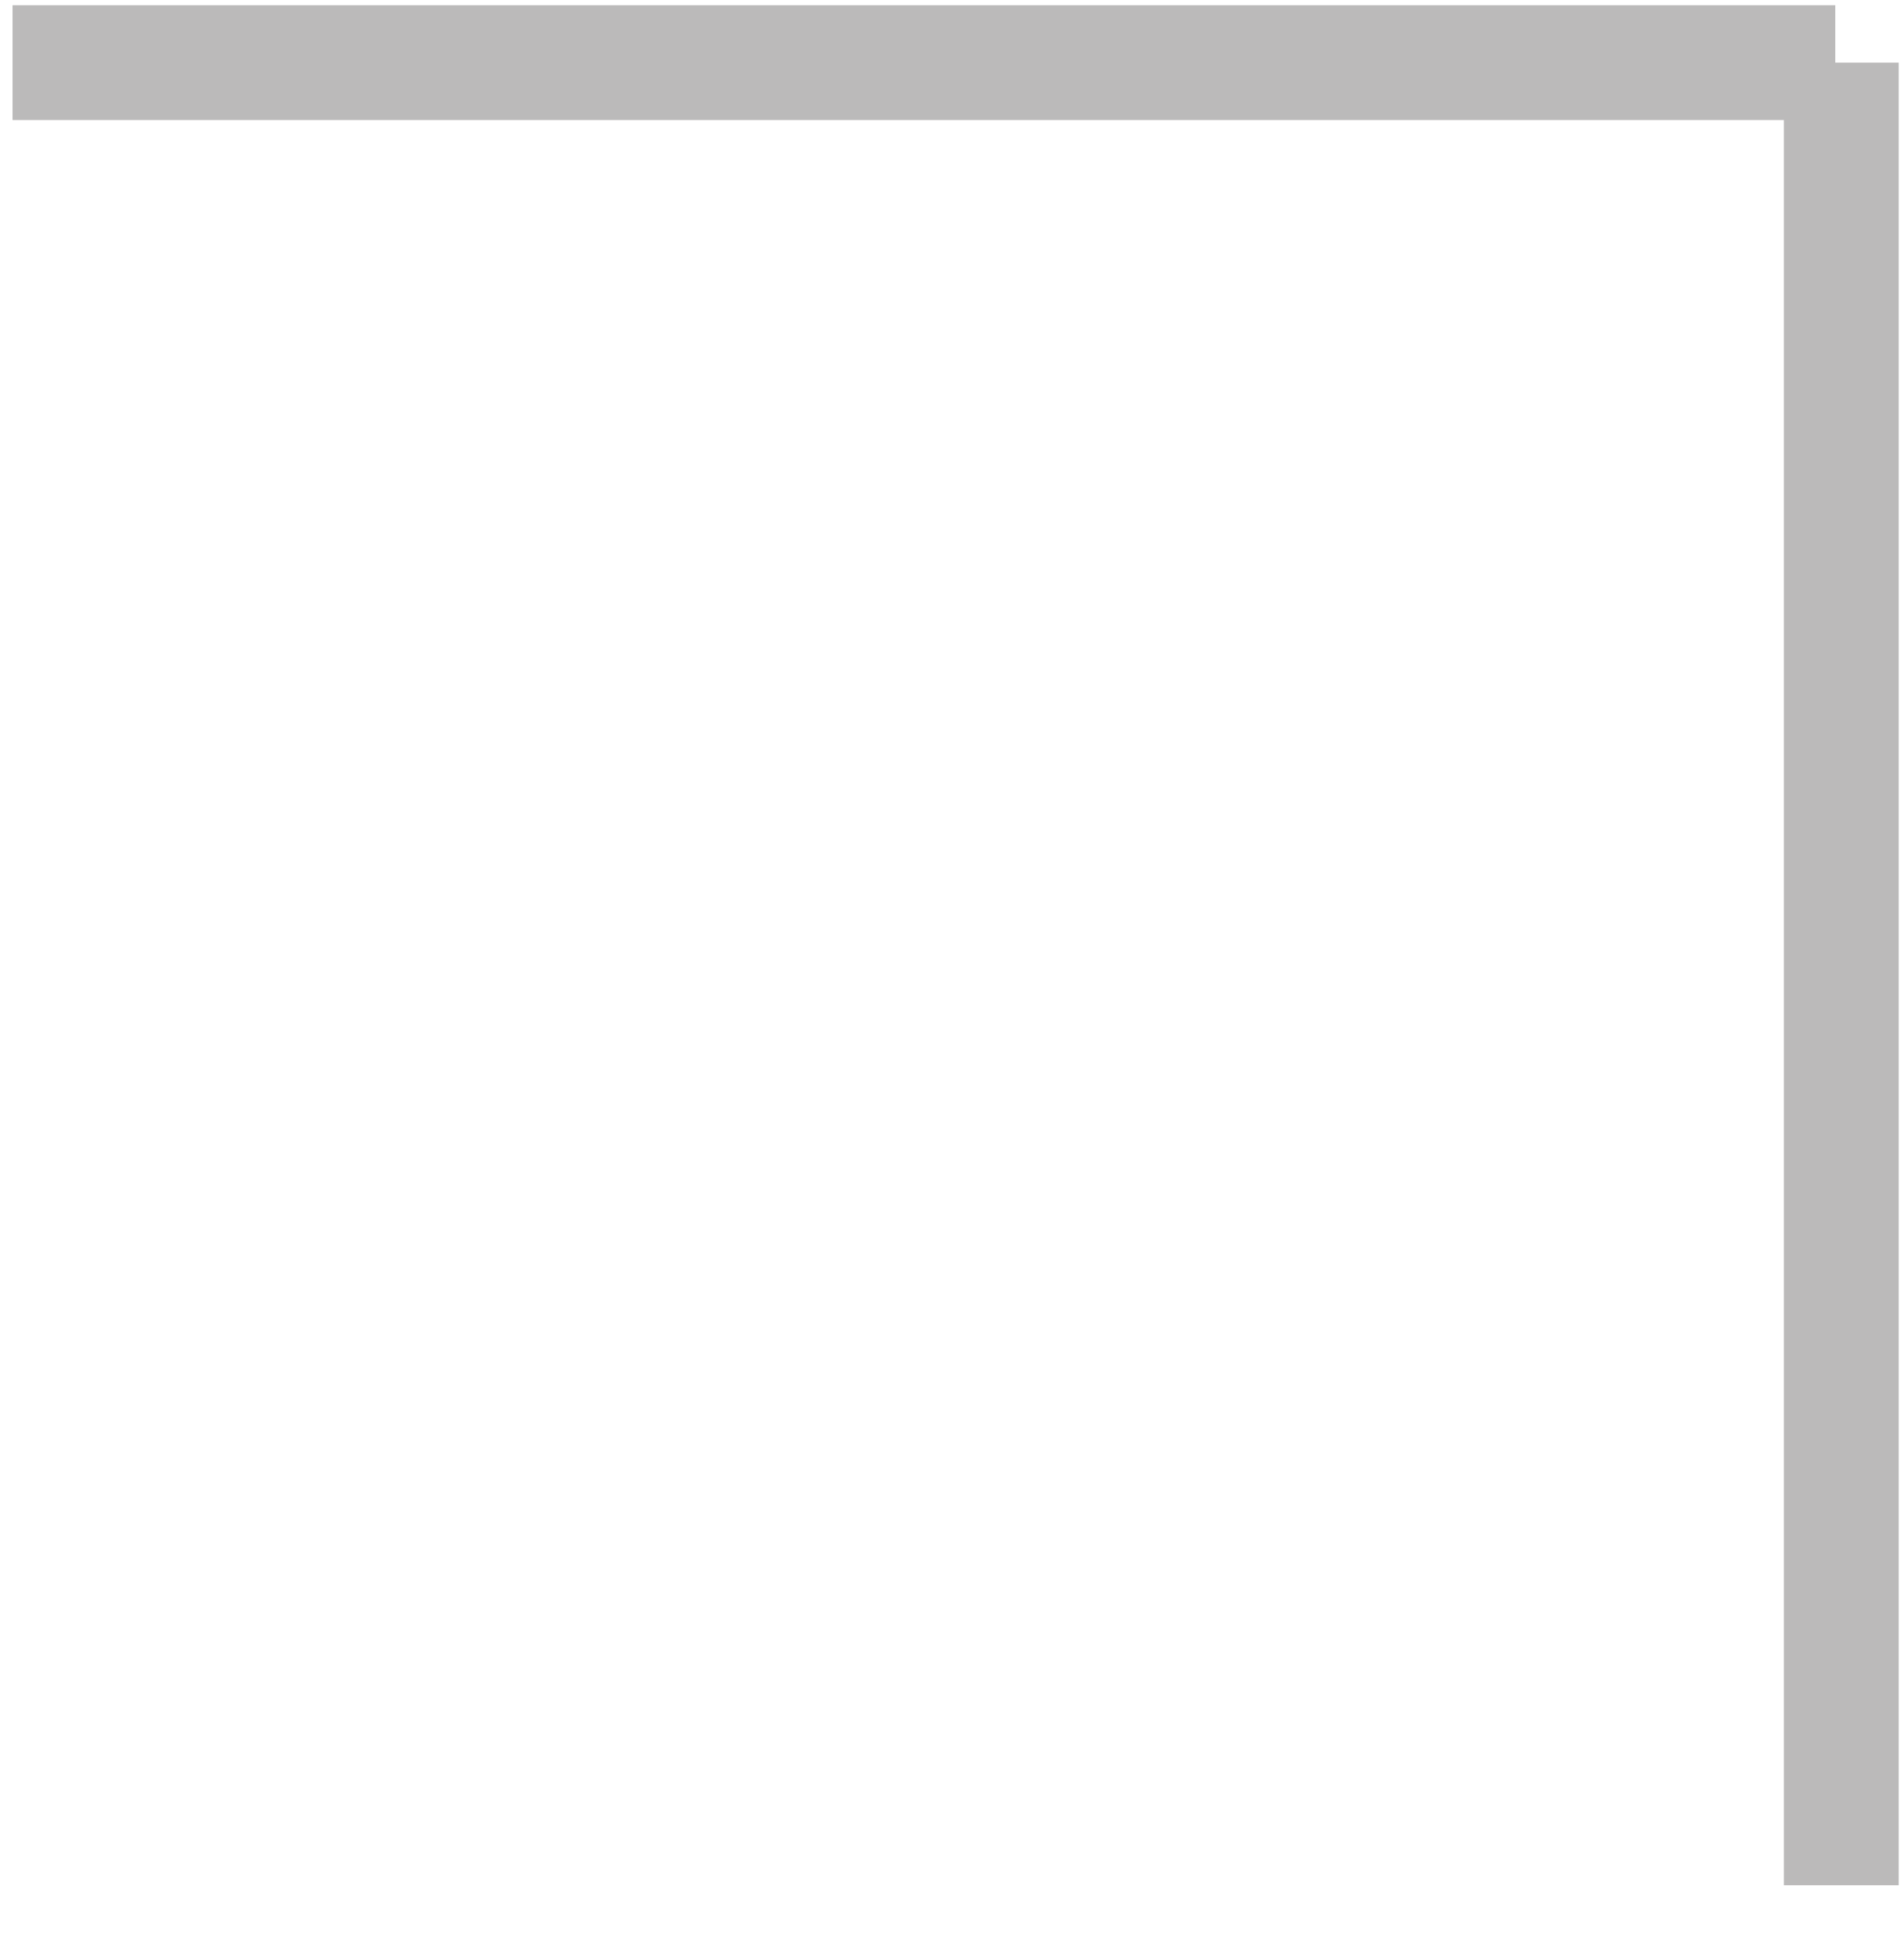
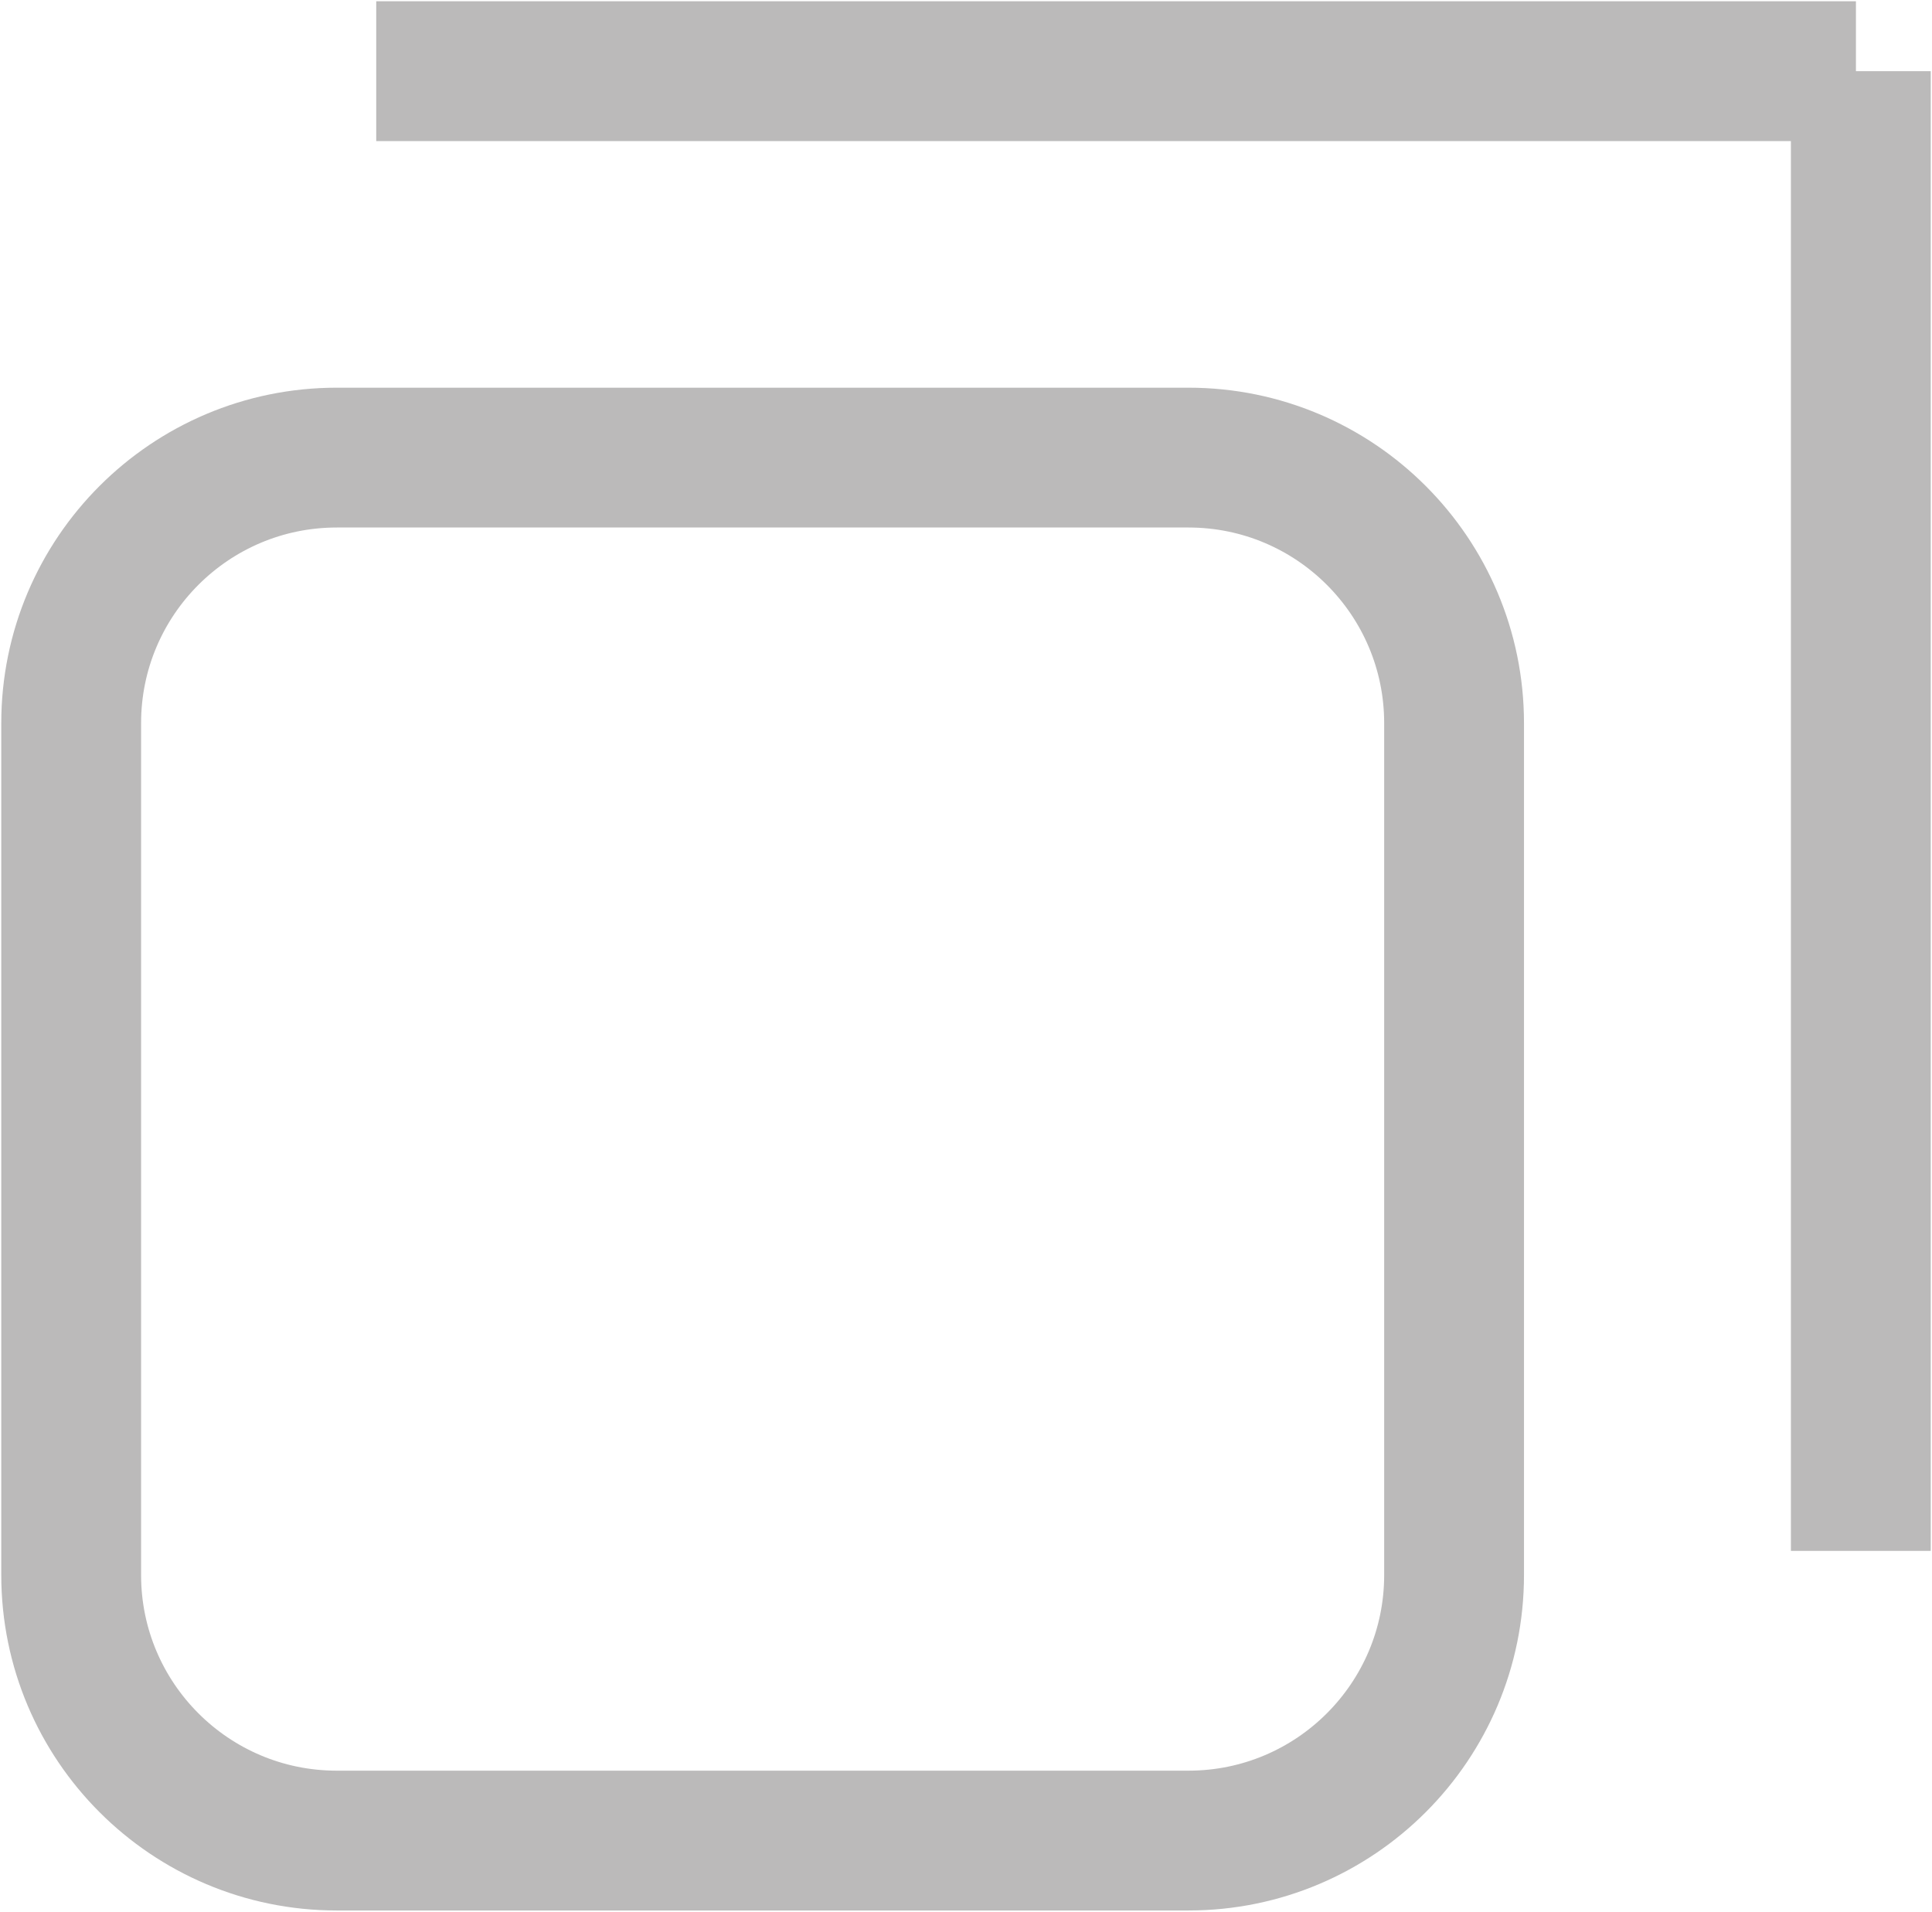
- <svg xmlns="http://www.w3.org/2000/svg" width="76" height="78" xml:space="preserve" overflow="hidden">
-   <g transform="translate(-1766 -631)">
-     <path d="M1766.5 633.5 1839.26 633.5" stroke="#BBBABA" stroke-width="4.583" stroke-miterlimit="8" fill="none" fill-rule="evenodd" />
-     <path d="M1839.5 633.5 1839.5 706.256" stroke="#BBBABA" stroke-width="4.583" stroke-miterlimit="8" fill="none" fill-rule="evenodd" />
+ <svg xmlns="http://www.w3.org/2000/svg" width="95" height="94" xml:space="preserve" overflow="hidden">
+   <g transform="translate(-1745 -619)">
+     <path d="M1763.5 622.5 1836.26 622.5" stroke="#BBBABA" stroke-width="6.875" stroke-miterlimit="8" fill="none" fill-rule="evenodd" />
+     <path d="M1836.5 622.5 1836.5 695.256" stroke="#BBBABA" stroke-width="6.875" stroke-miterlimit="8" fill="none" fill-rule="evenodd" />
+     <path d="M1748.5 654.56C1748.5 647.347 1754.35 641.5 1761.56 641.5L1803.44 641.5C1810.65 641.5 1816.5 647.347 1816.5 654.56L1816.5 696.44C1816.5 703.653 1810.65 709.5 1803.44 709.5L1761.56 709.5C1754.35 709.5 1748.5 703.653 1748.5 696.44Z" stroke="#BBBABA" stroke-width="6.875" stroke-miterlimit="8" fill="none" fill-rule="evenodd" />
  </g>
</svg>
